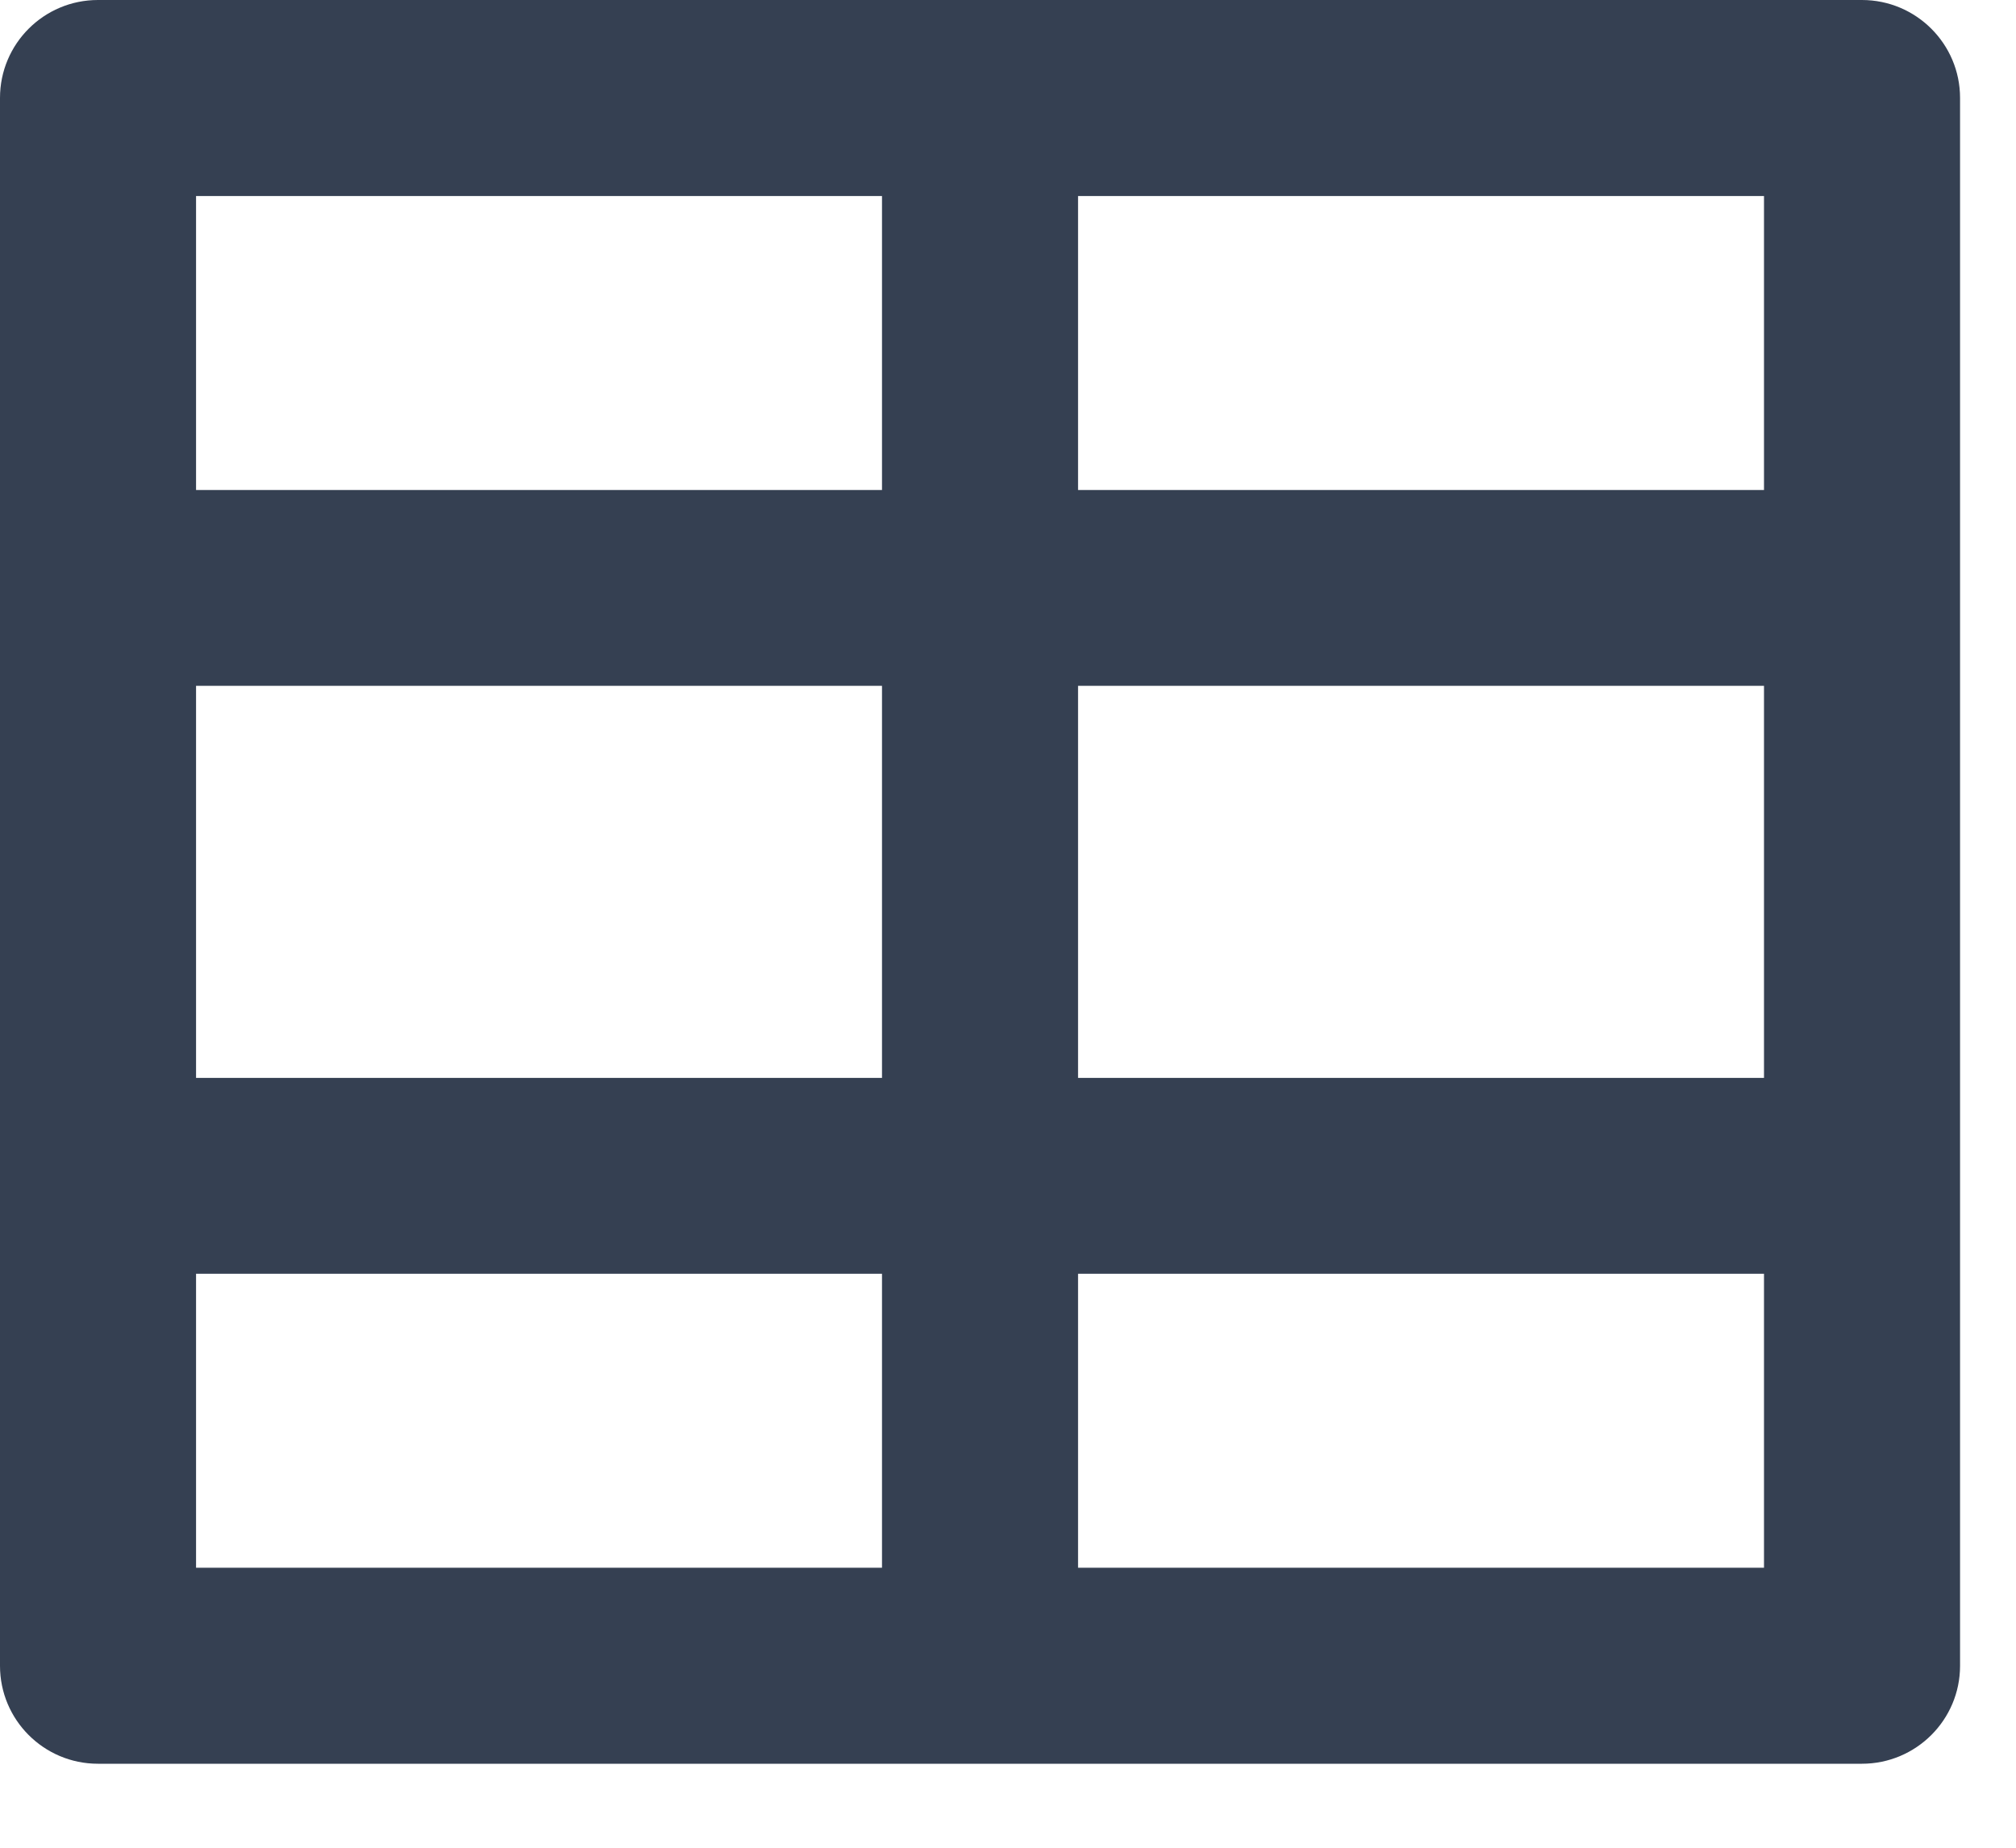
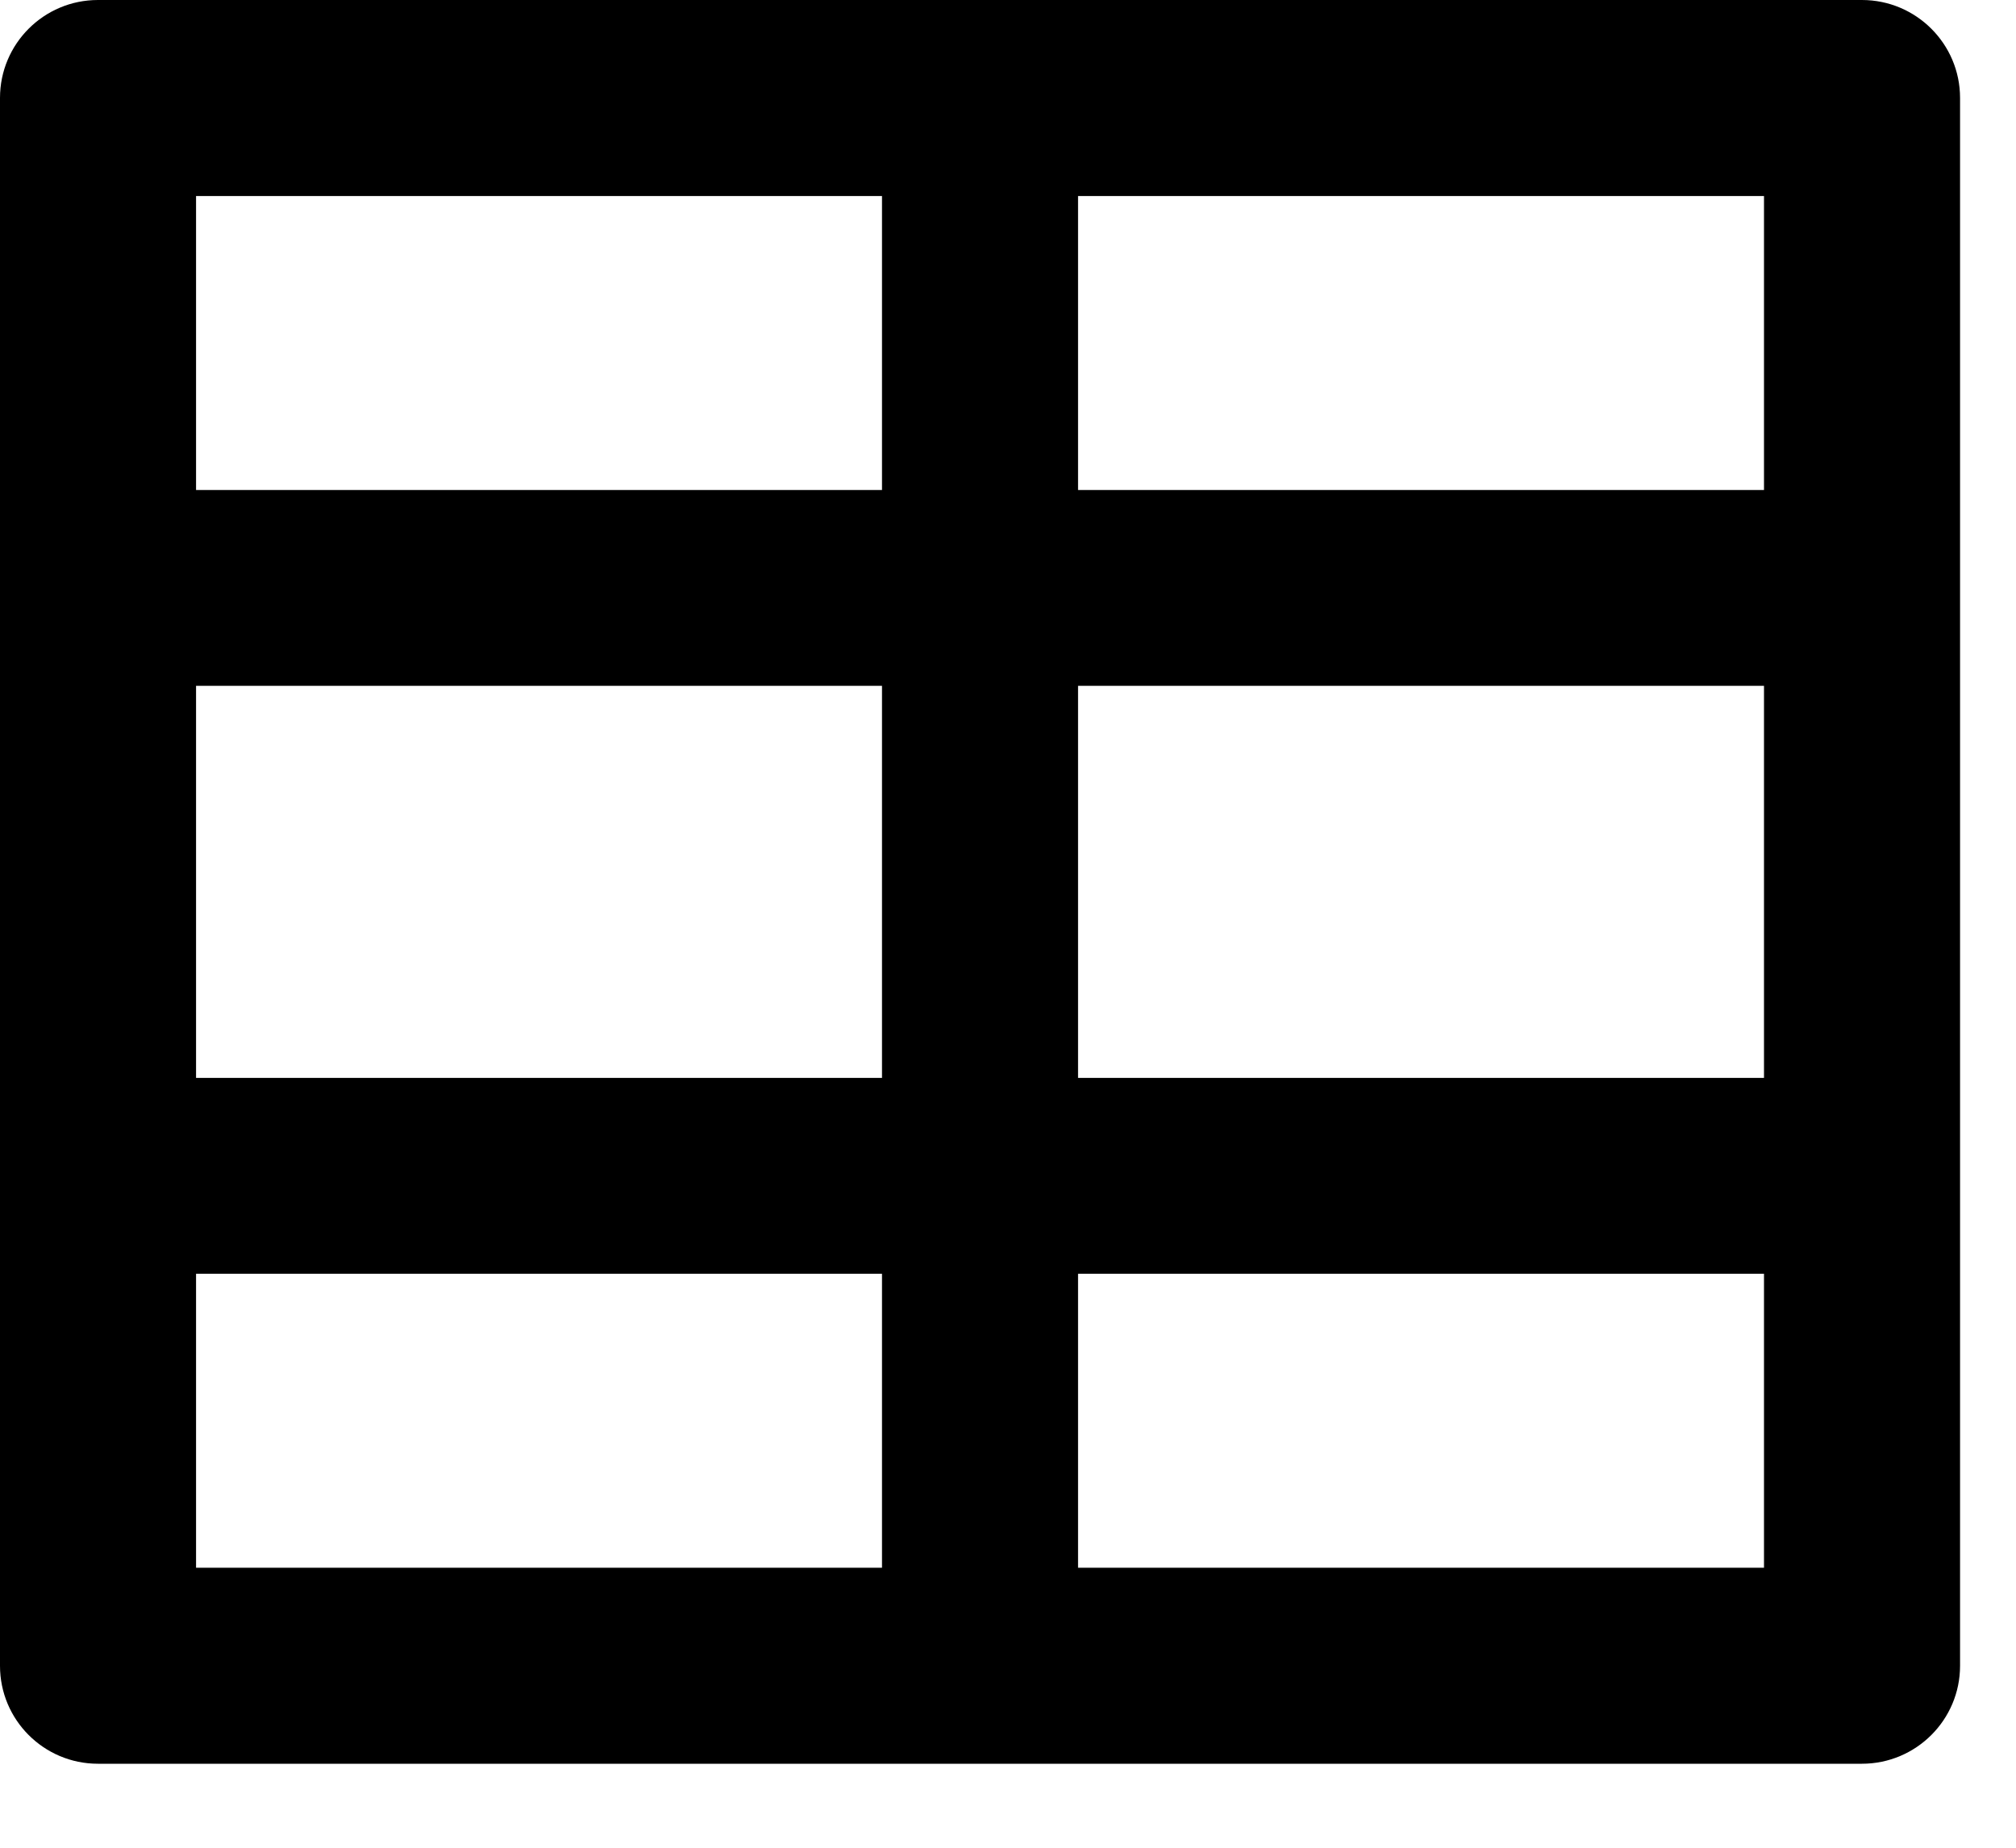
<svg xmlns="http://www.w3.org/2000/svg" width="12" height="11" viewBox="0 0 12 11" fill="none">
-   <path d="M0.583 0C0.261 0 0 0.261 0 0.583V9.917C0 10.239 0.261 10.5 0.583 10.5H11.083C11.405 10.5 11.667 10.239 11.667 9.917V0.583C11.667 0.261 11.405 0 11.083 0H0.583ZM5.25 1.167V2.917H1.167V1.167H5.25ZM1.167 6.417V4.083H5.25V6.417H1.167ZM1.167 7.583H5.25V9.333H1.167V7.583ZM6.417 7.583H10.5V9.333H6.417V7.583ZM10.5 6.417H6.417V4.083H10.5V6.417ZM10.5 1.167V2.917H6.417V1.167H10.5Z" fill="#354052" />
+   <path d="M0.583 0C0.261 0 0 0.261 0 0.583V9.917C0 10.239 0.261 10.5 0.583 10.5H11.083C11.405 10.5 11.667 10.239 11.667 9.917V0.583C11.667 0.261 11.405 0 11.083 0H0.583ZM5.25 1.167V2.917H1.167V1.167H5.25ZM1.167 6.417V4.083H5.25V6.417H1.167ZM1.167 7.583H5.25V9.333H1.167V7.583ZM6.417 7.583H10.5V9.333H6.417V7.583ZM10.5 6.417H6.417V4.083H10.5V6.417ZM10.5 1.167V2.917H6.417V1.167H10.5Z" fill="black" />
</svg>
